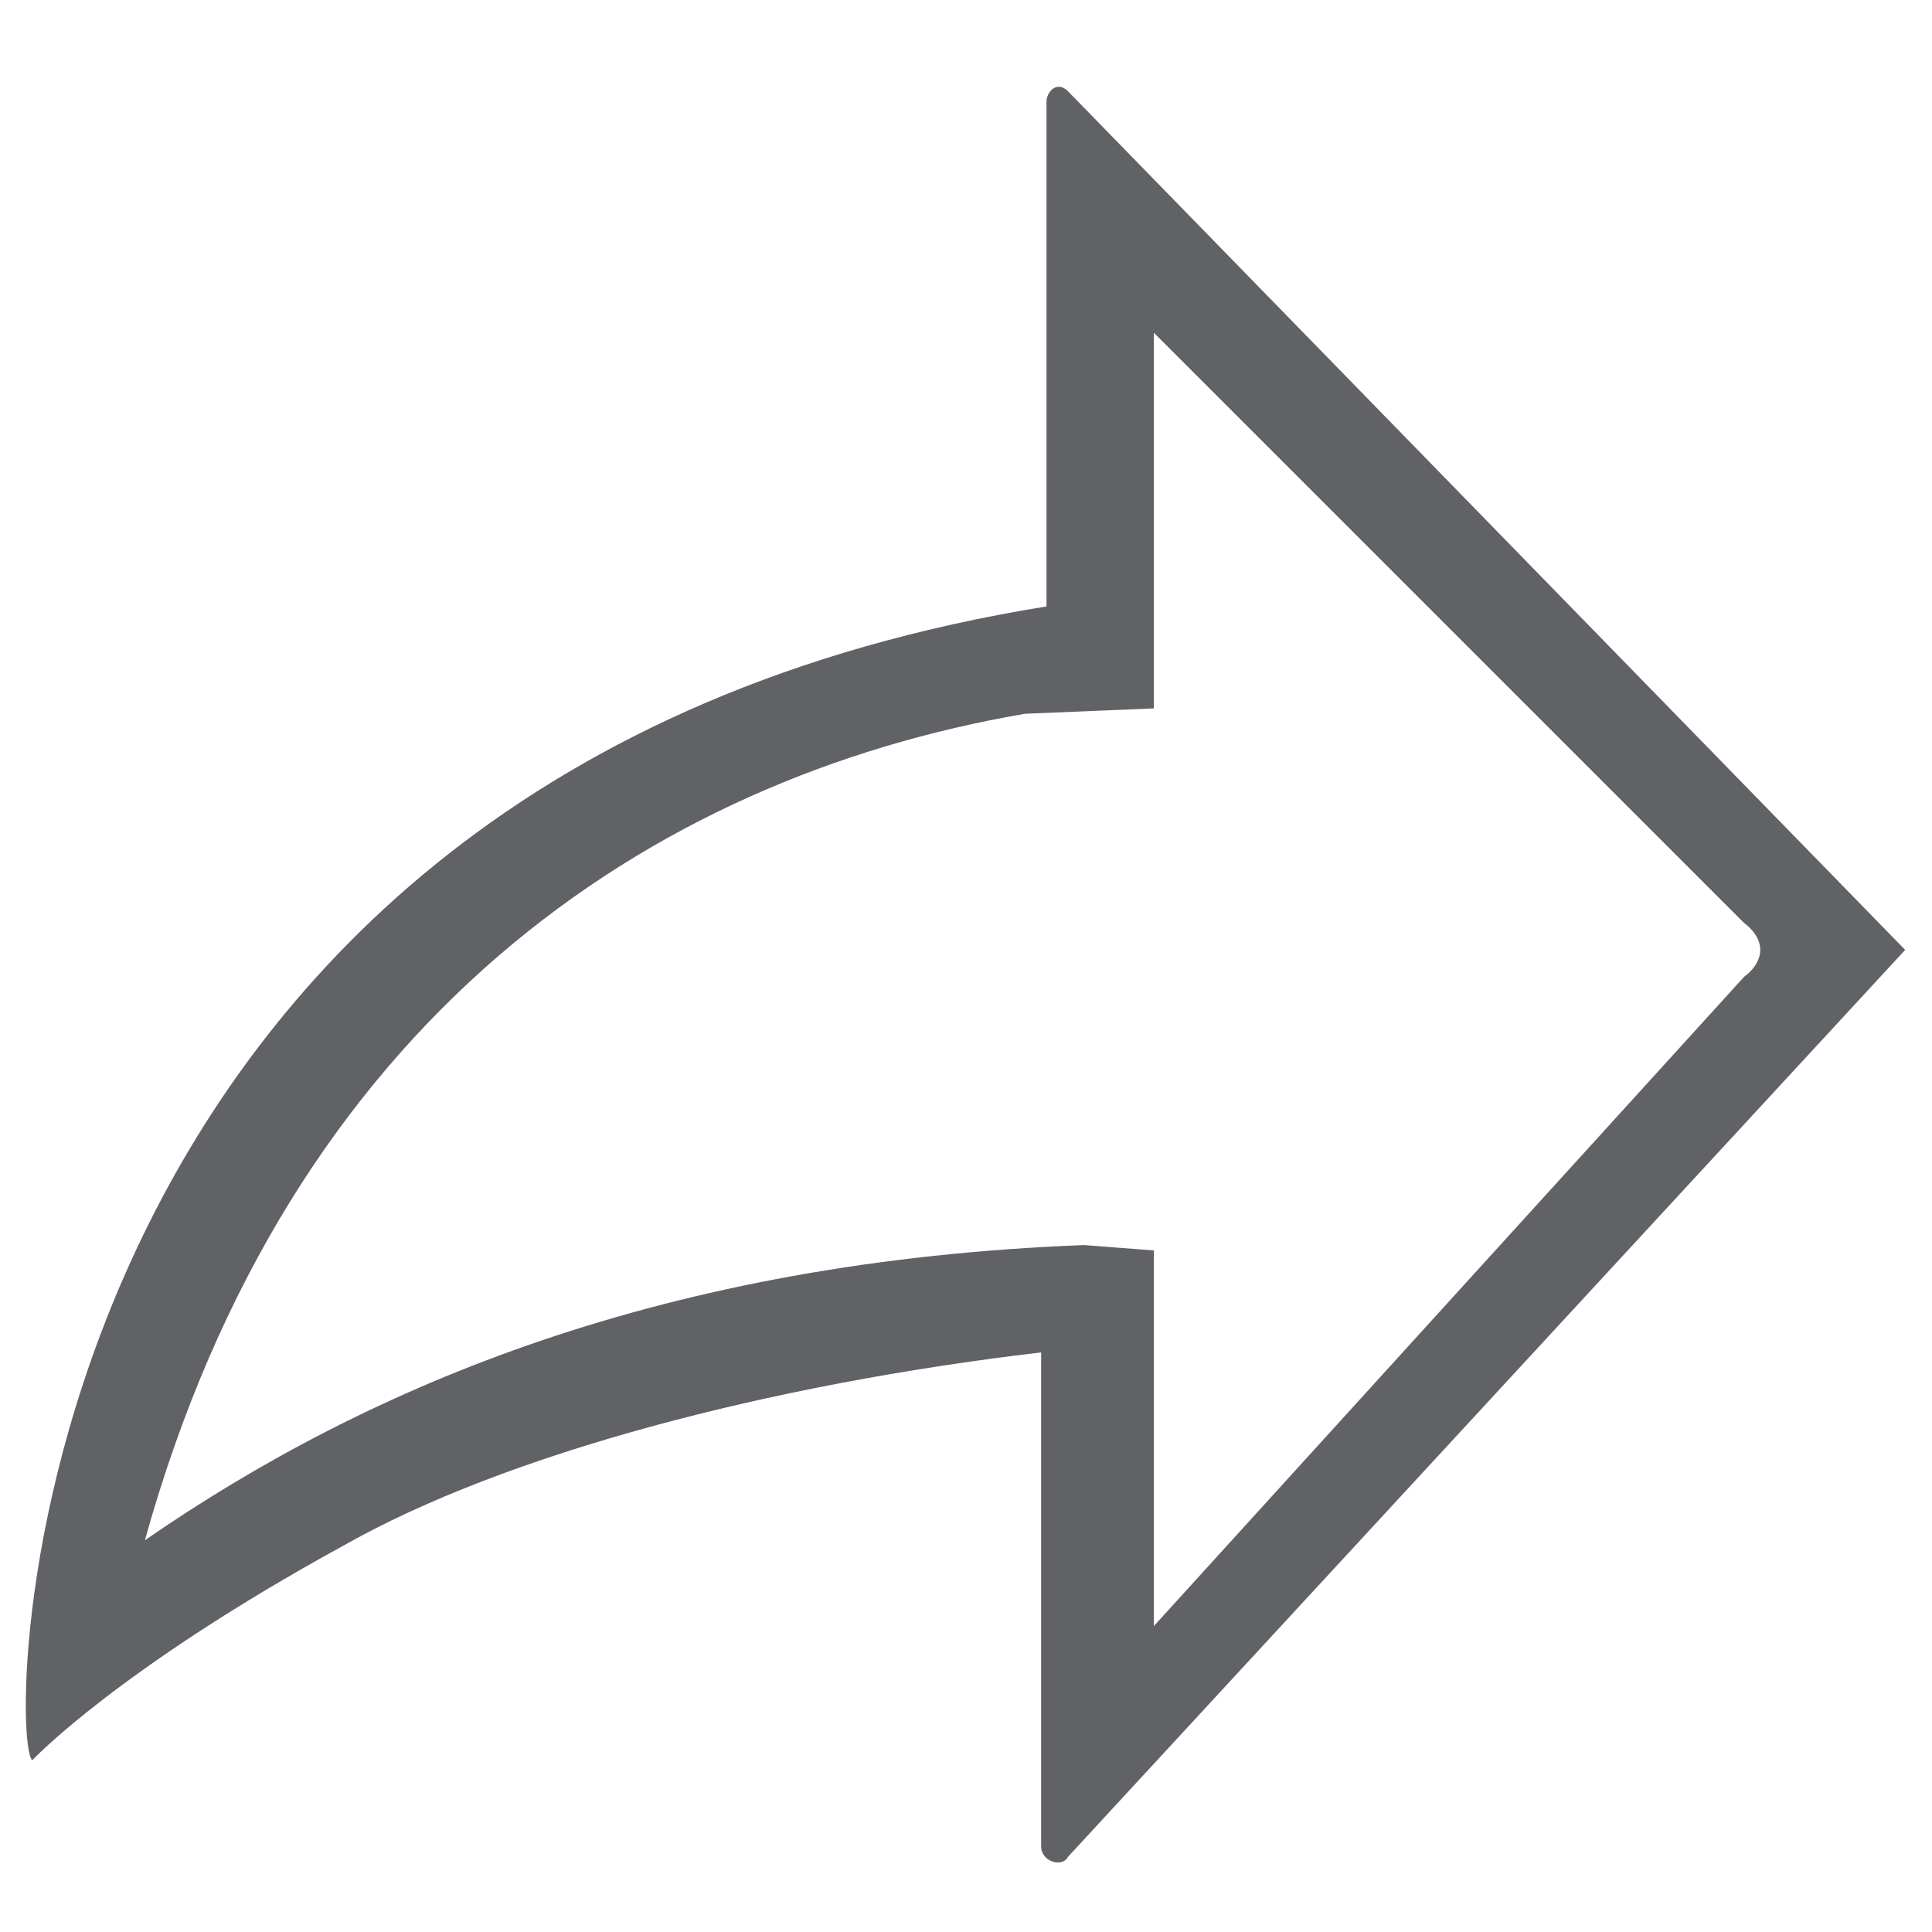
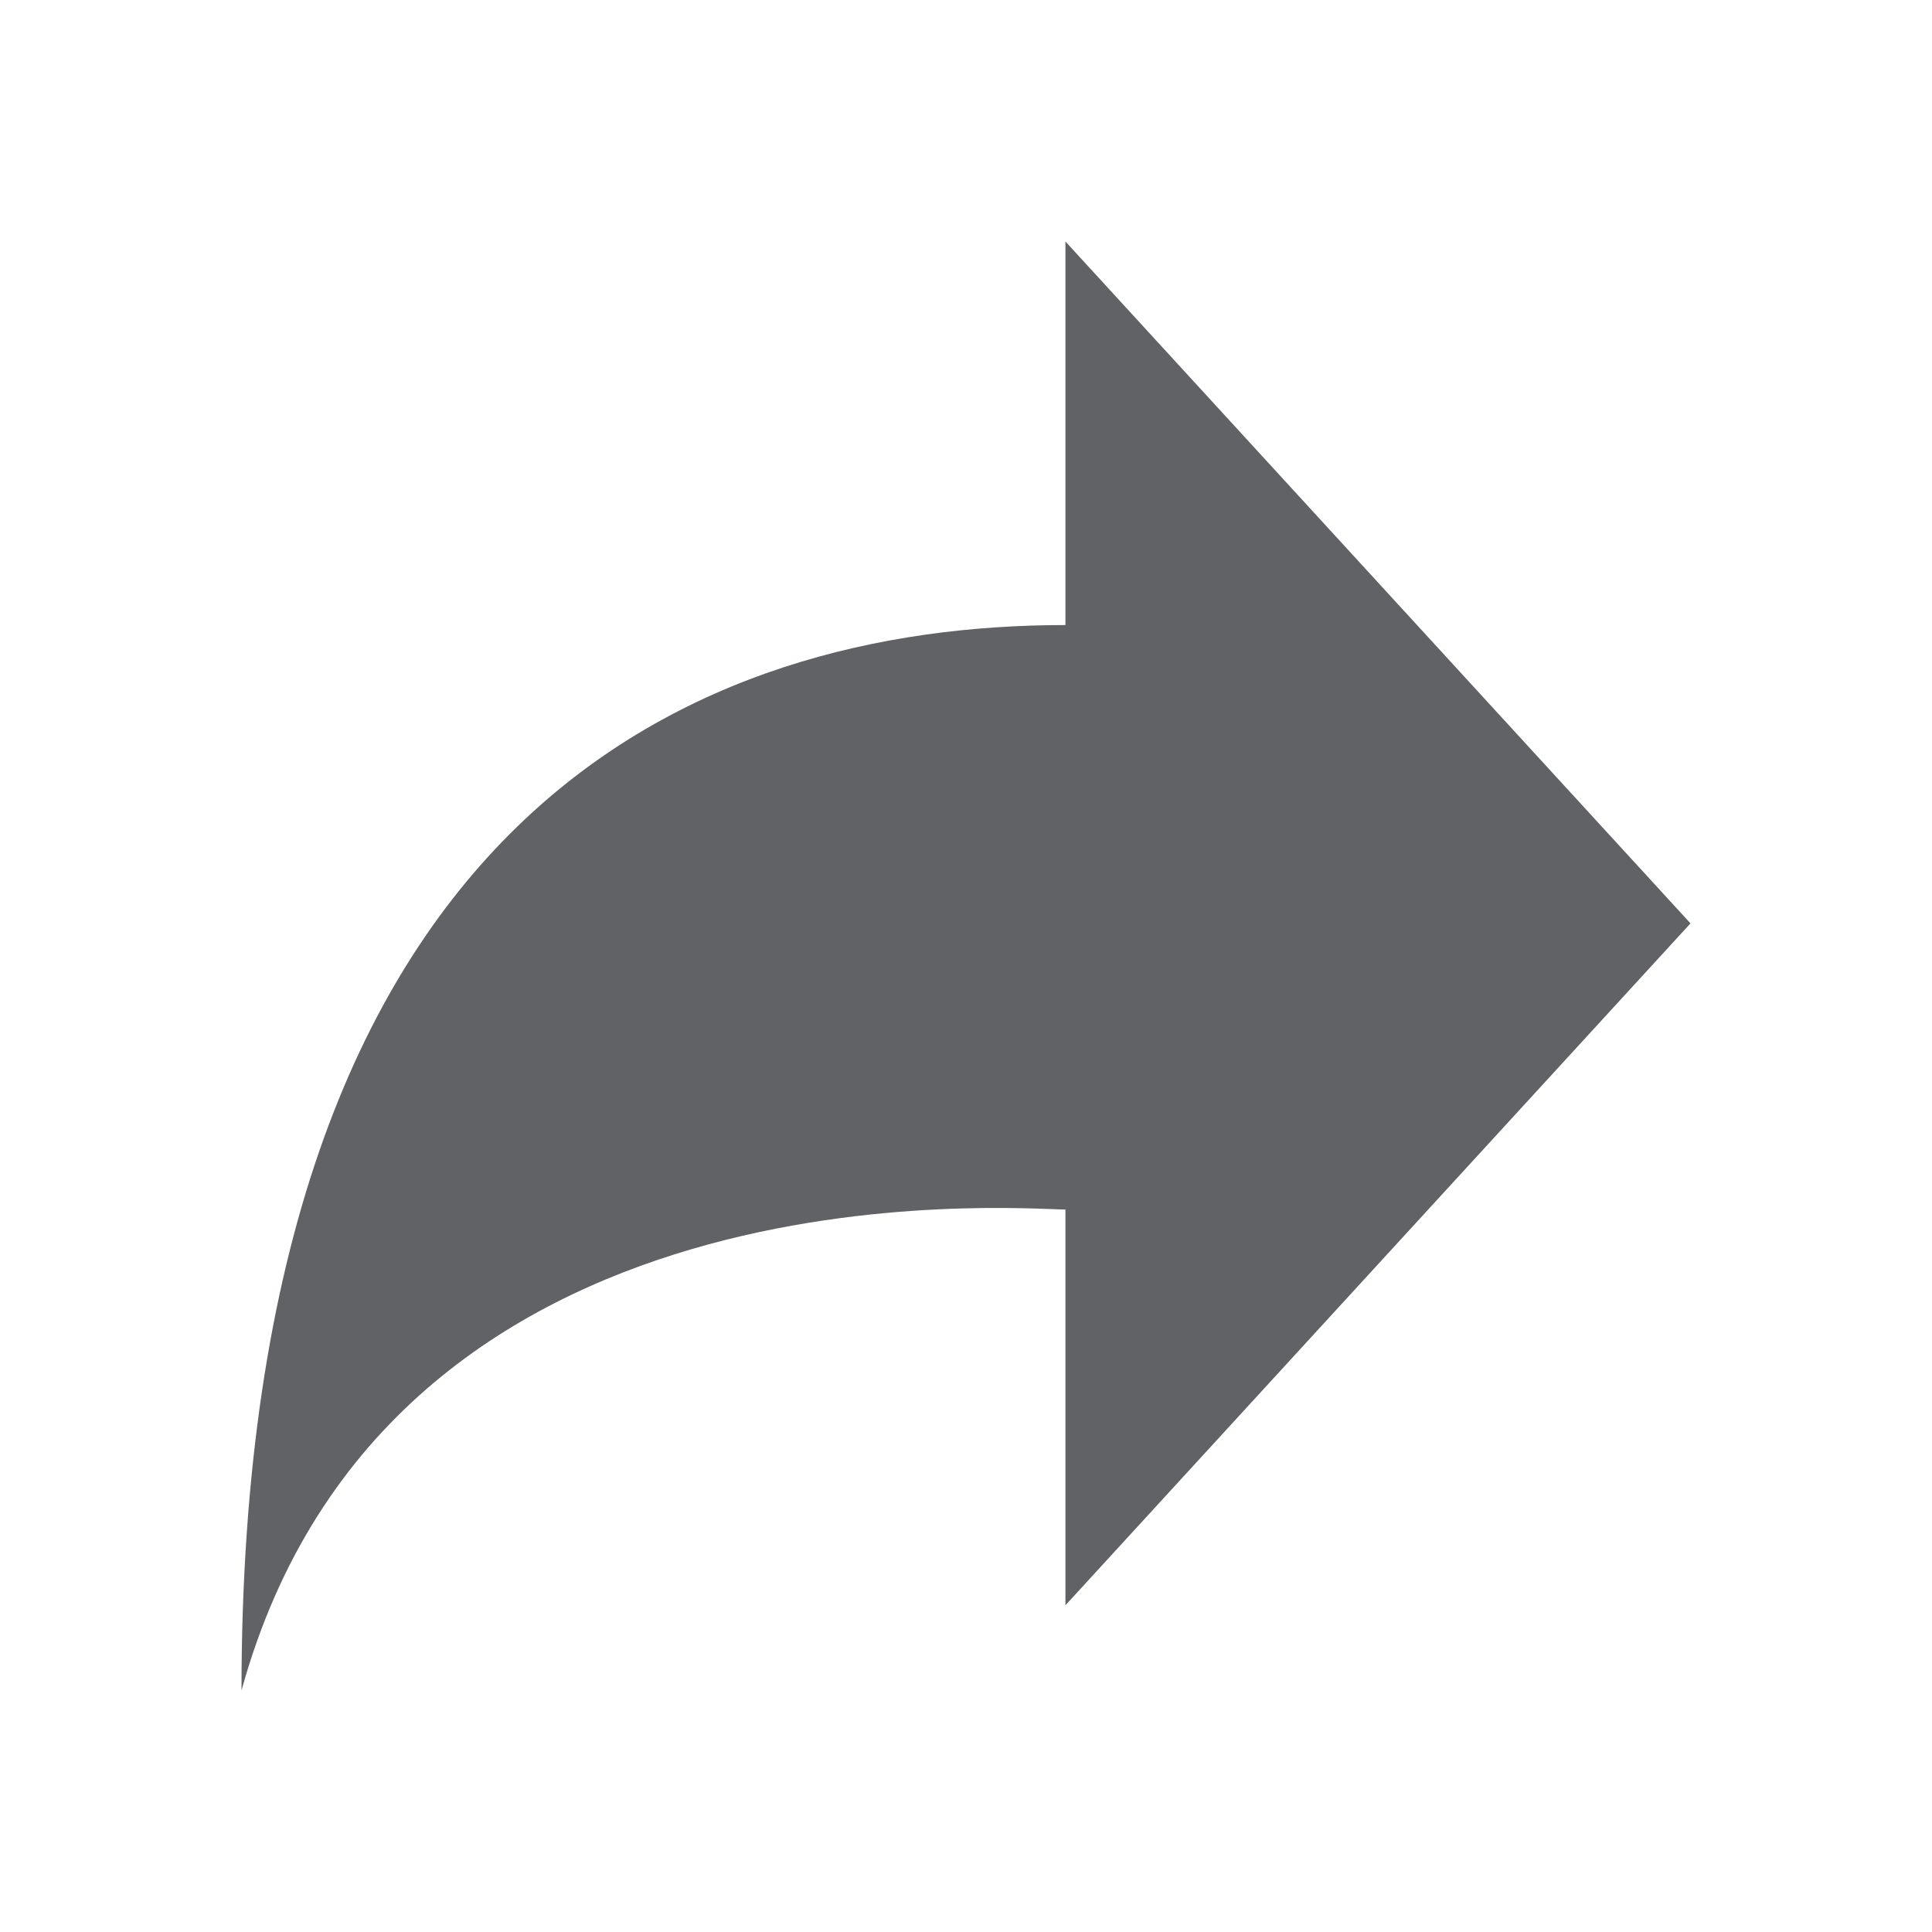
- <svg xmlns="http://www.w3.org/2000/svg" t="1723446770377" class="icon" viewBox="0 0 1024 1024" version="1.1" p-id="4285" width="200" height="200">
-   <path d="M1009.778 503.467l-443.733-455.111c-5.689-5.689-11.378 0-11.378 5.689v267.378C8.533 409.6 2.844 918.756 17.067 932.978c0 0 45.511-48.356 164.978-113.778 85.333-48.356 224.711-85.333 369.778-102.4v261.689c0 8.533 11.378 11.378 14.222 5.689l443.733-480.711z m-398.222 358.4v-199.111l-36.978-2.844c-221.867 8.533-378.311 73.956-497.778 156.444 76.8-275.911 267.378-403.911 466.489-438.044l68.267-2.844v-199.111l312.889 312.889s8.533 5.689 8.533 14.222-8.533 14.222-8.533 14.222l-312.889 344.178z" fill="#606266" p-id="4286" />
+ <svg xmlns="http://www.w3.org/2000/svg" t="1723548322859" class="icon" viewBox="0 0 1024 1024" version="1.1" p-id="9765" width="200" height="200">
+   <path d="M564.7 850.83L896 489.41 564.7 128v203.29C372 331.29 128 428.1 128 896c78.31-284 412.61-254.92 436.7-254.92v209.75z" p-id="9766" fill="#606266" />
</svg>
